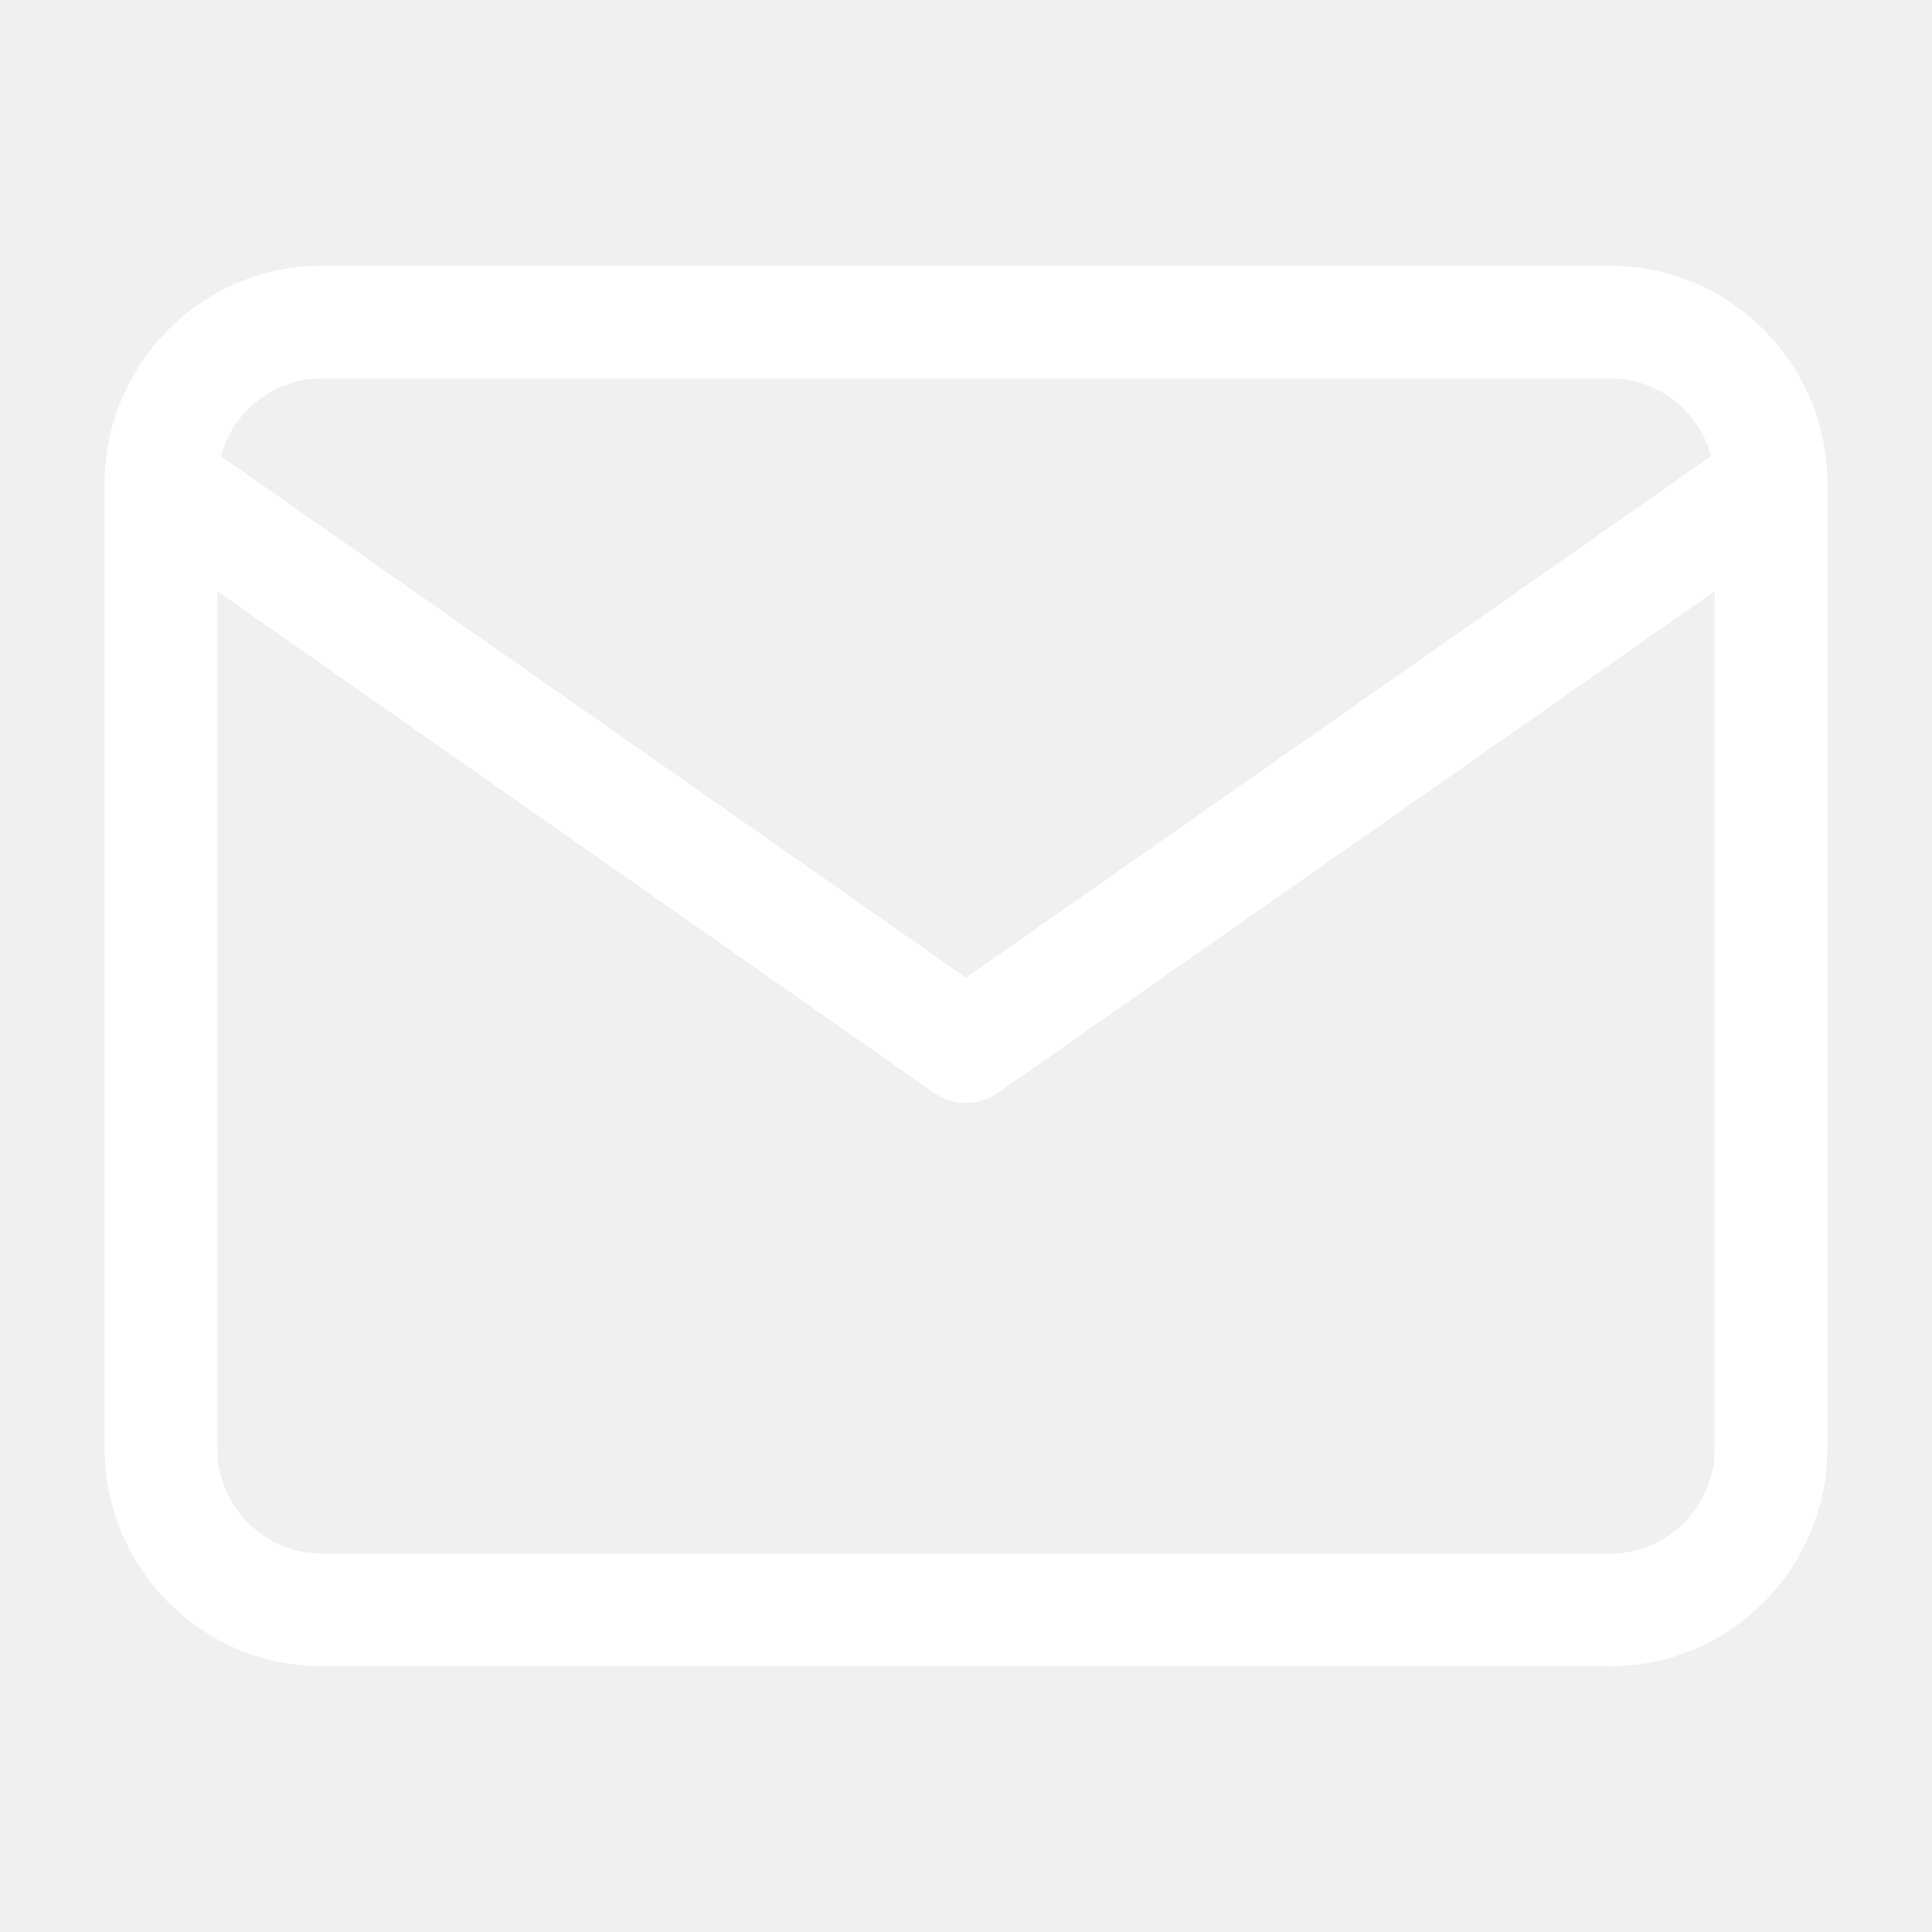
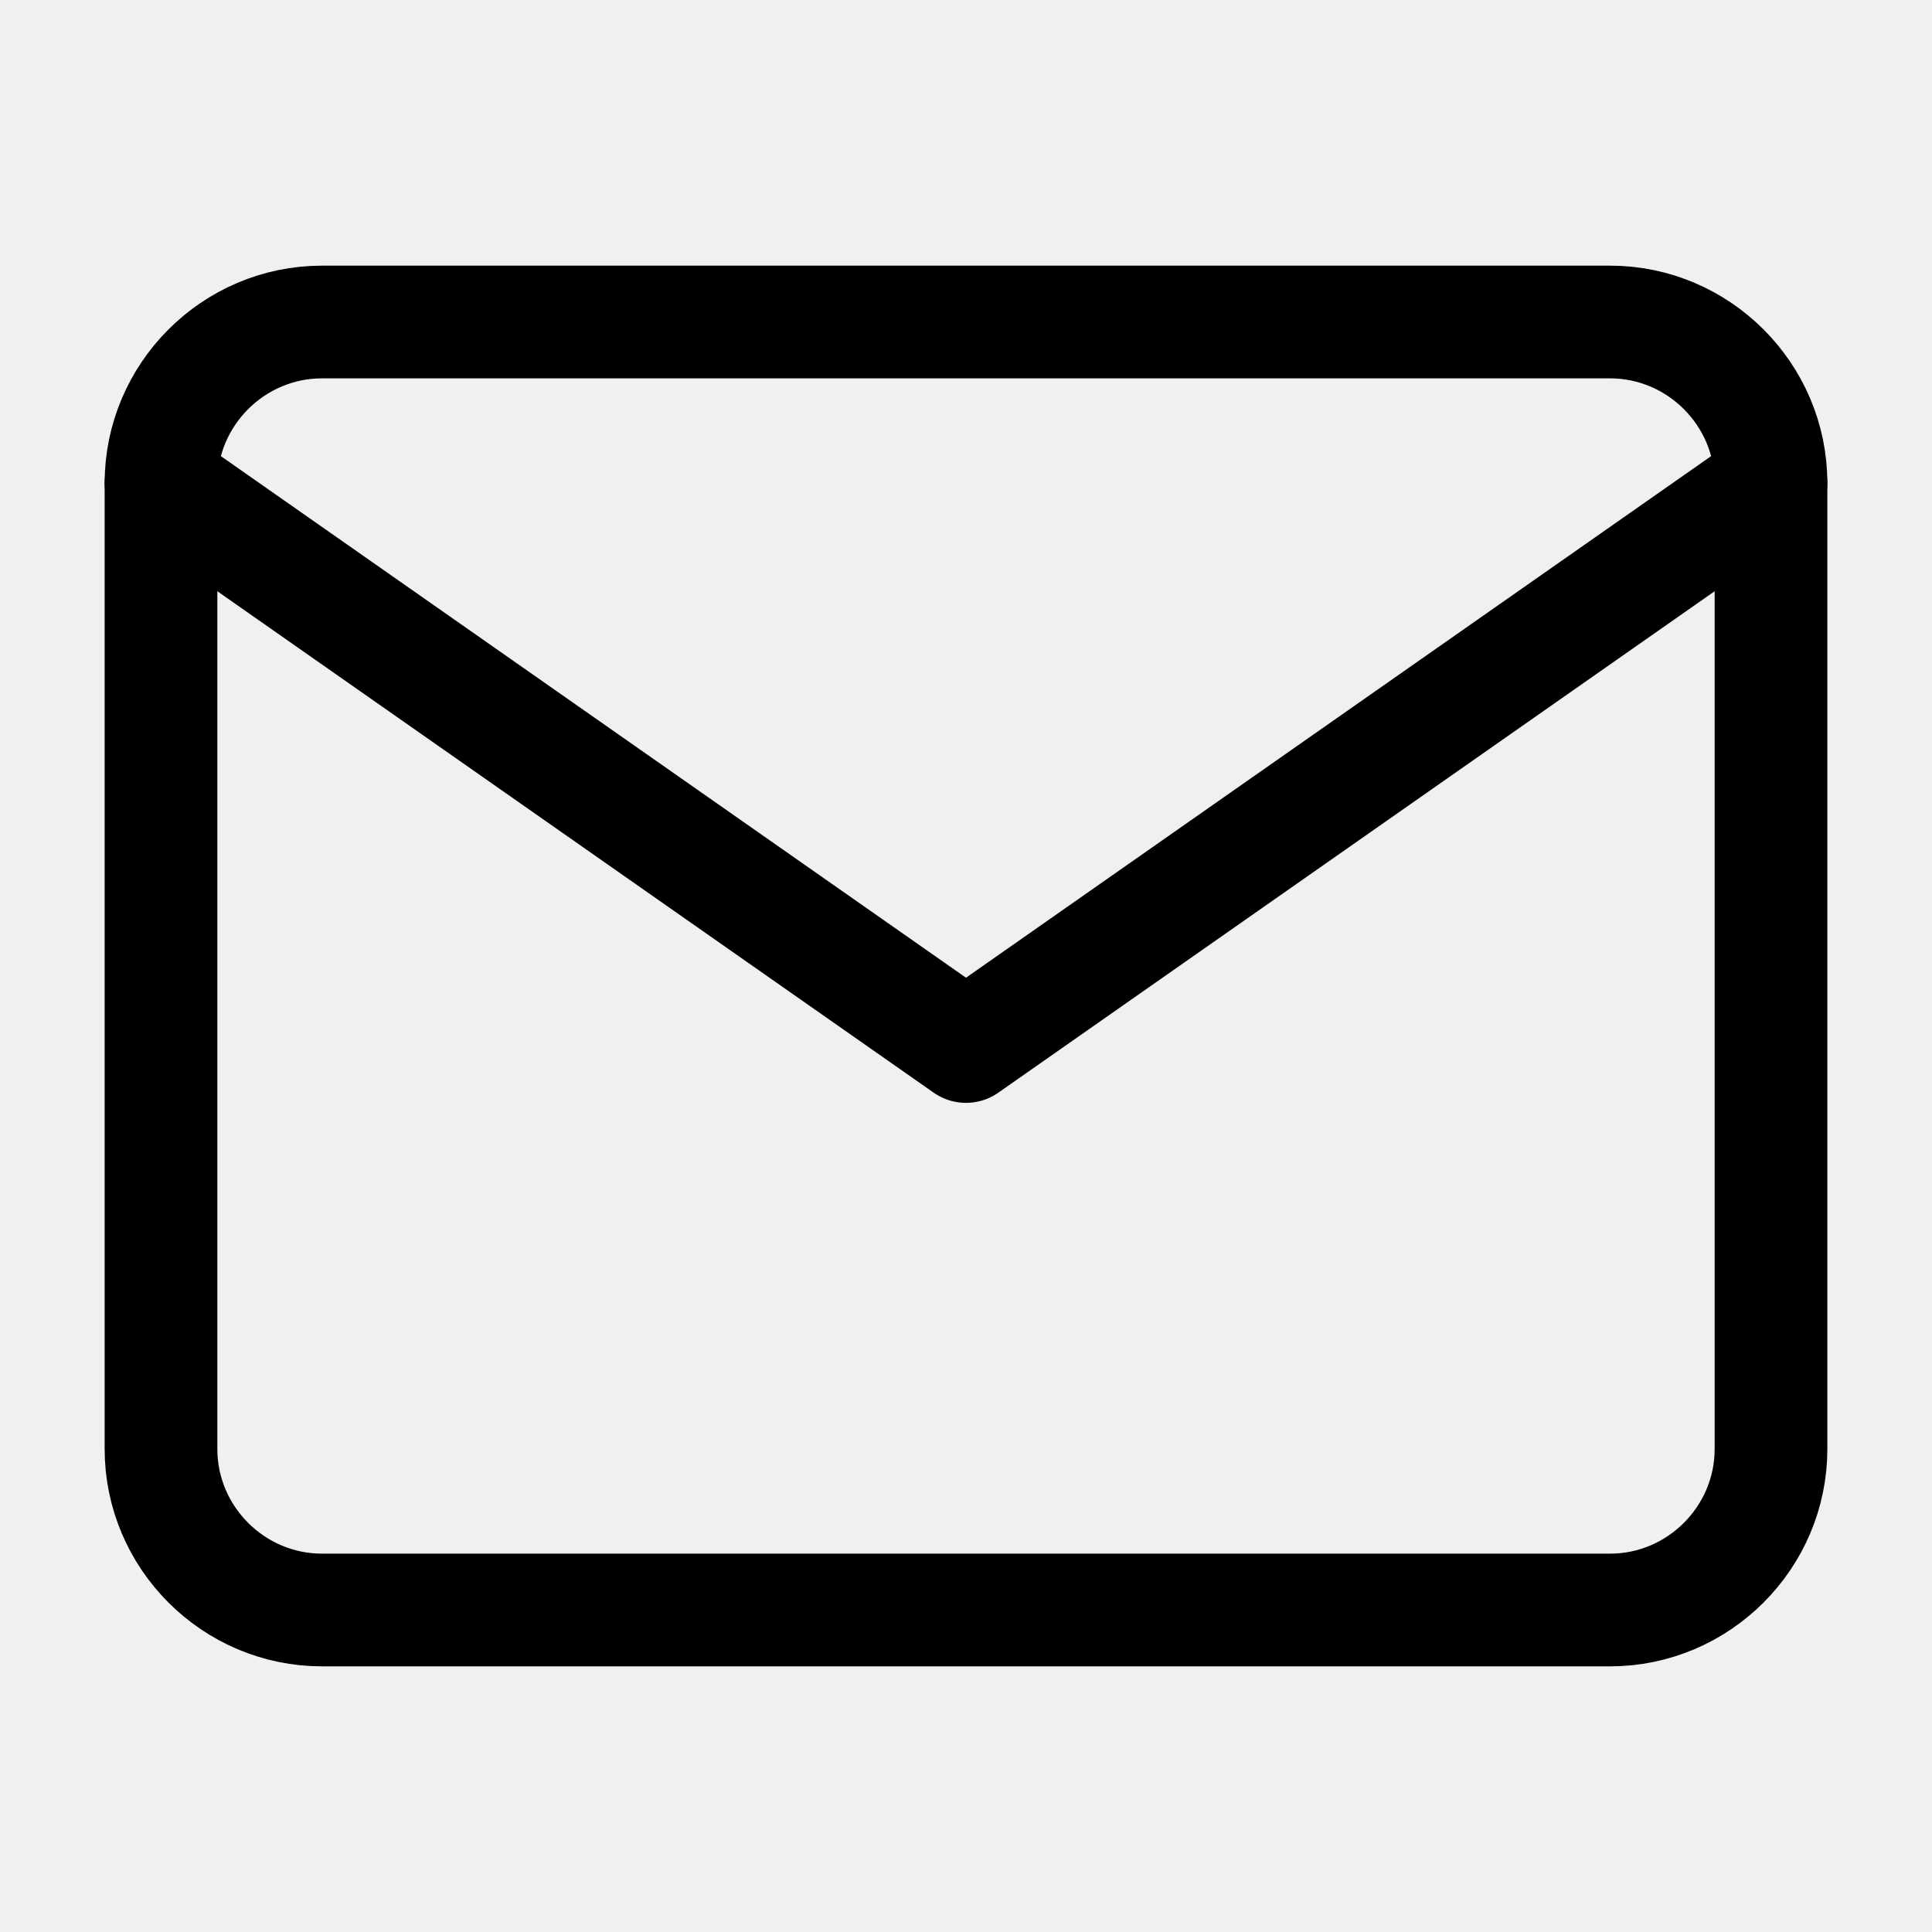
<svg xmlns="http://www.w3.org/2000/svg" width="24" height="24" viewBox="0 0 24 24" fill="none">
  <g id="mail">
-     <path id="Vector" d="M4 4H20C21.1 4 22 4.9 22 6V18C22 19.1 21.1 20 20 20H4C2.9 20 2 19.1 2 18V6C2 4.9 2.9 4 4 4Z" stroke="white" stroke-width="1.4" stroke-linecap="round" stroke-linejoin="round" />
-     <path id="Vector_2" d="M22 6L12 13L2 6" stroke="white" stroke-width="1.4" stroke-linecap="round" stroke-linejoin="round" />
+     <path id="Vector" d="M4 4H20C21.1 4 22 4.9 22 6V18C22 19.1 21.1 20 20 20H4C2.9 20 2 19.1 2 18V6C2 4.9 2.9 4 4 4Z" stroke="currentColor" stroke-width="1.4" stroke-linecap="round" stroke-linejoin="round" />
+     <path id="Vector_2" d="M22 6L12 13L2 6" stroke="currentColor" stroke-width="1.4" stroke-linecap="round" stroke-linejoin="round" />
  </g>
</svg>
